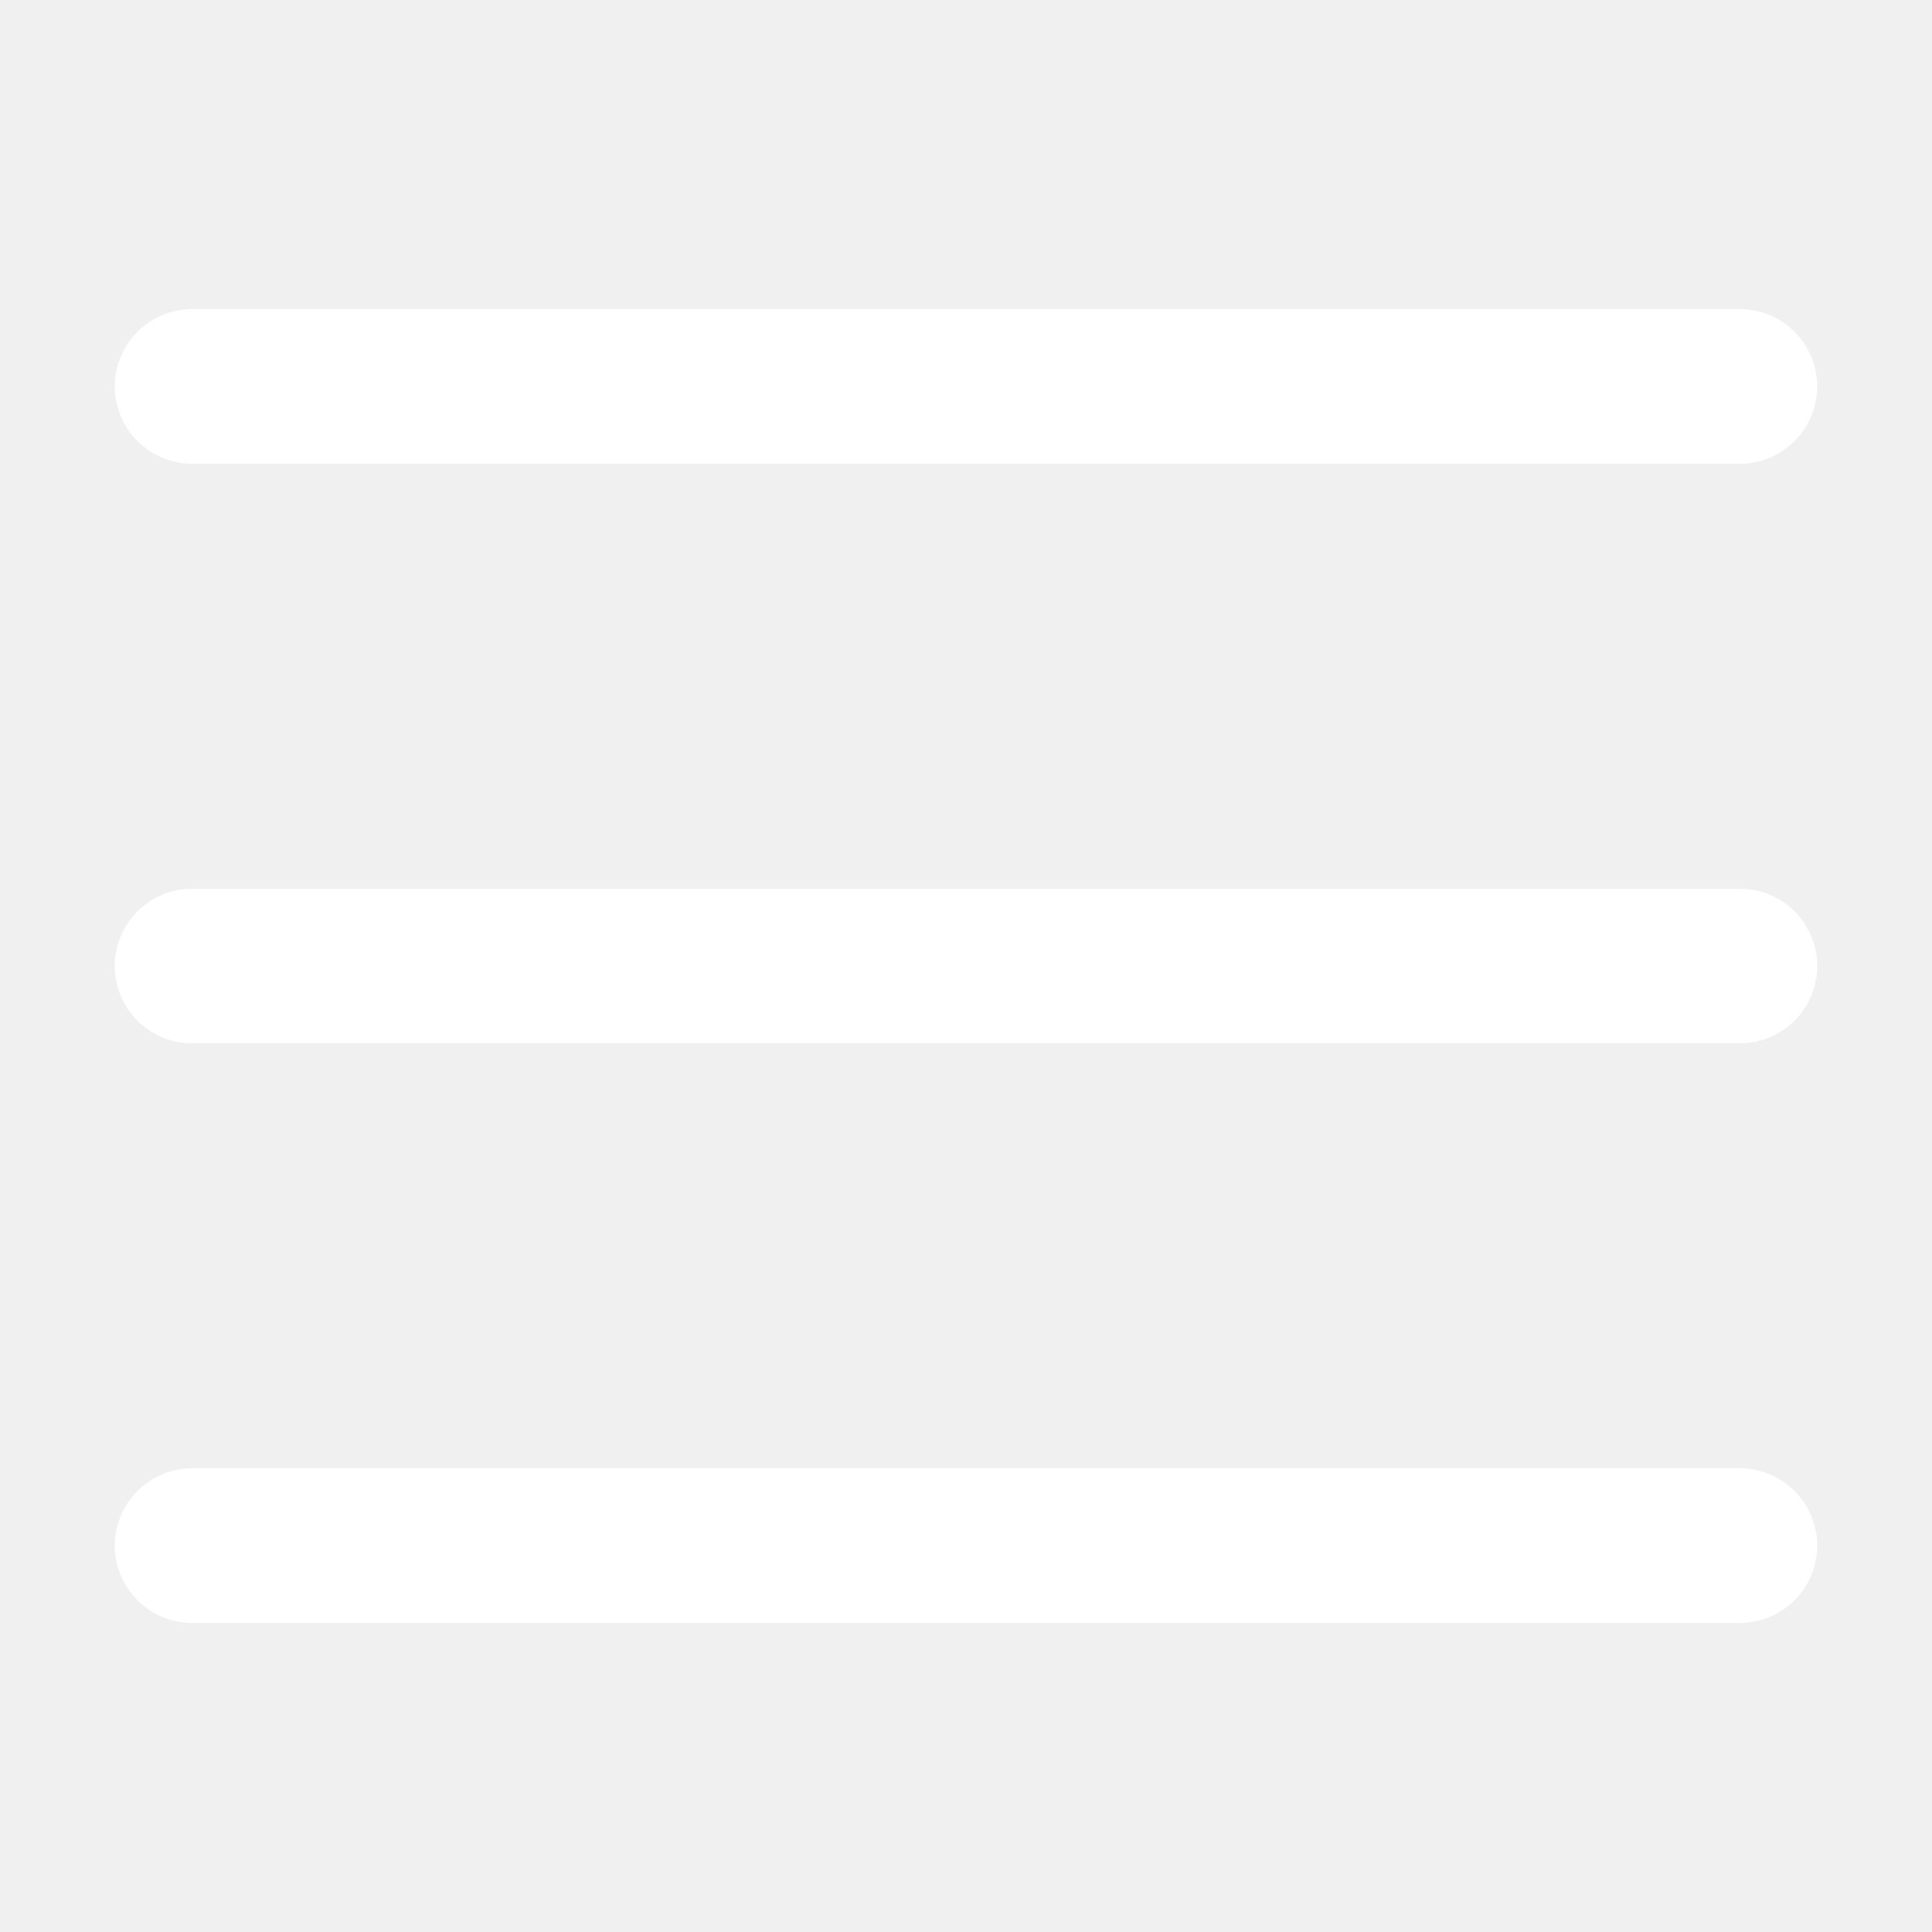
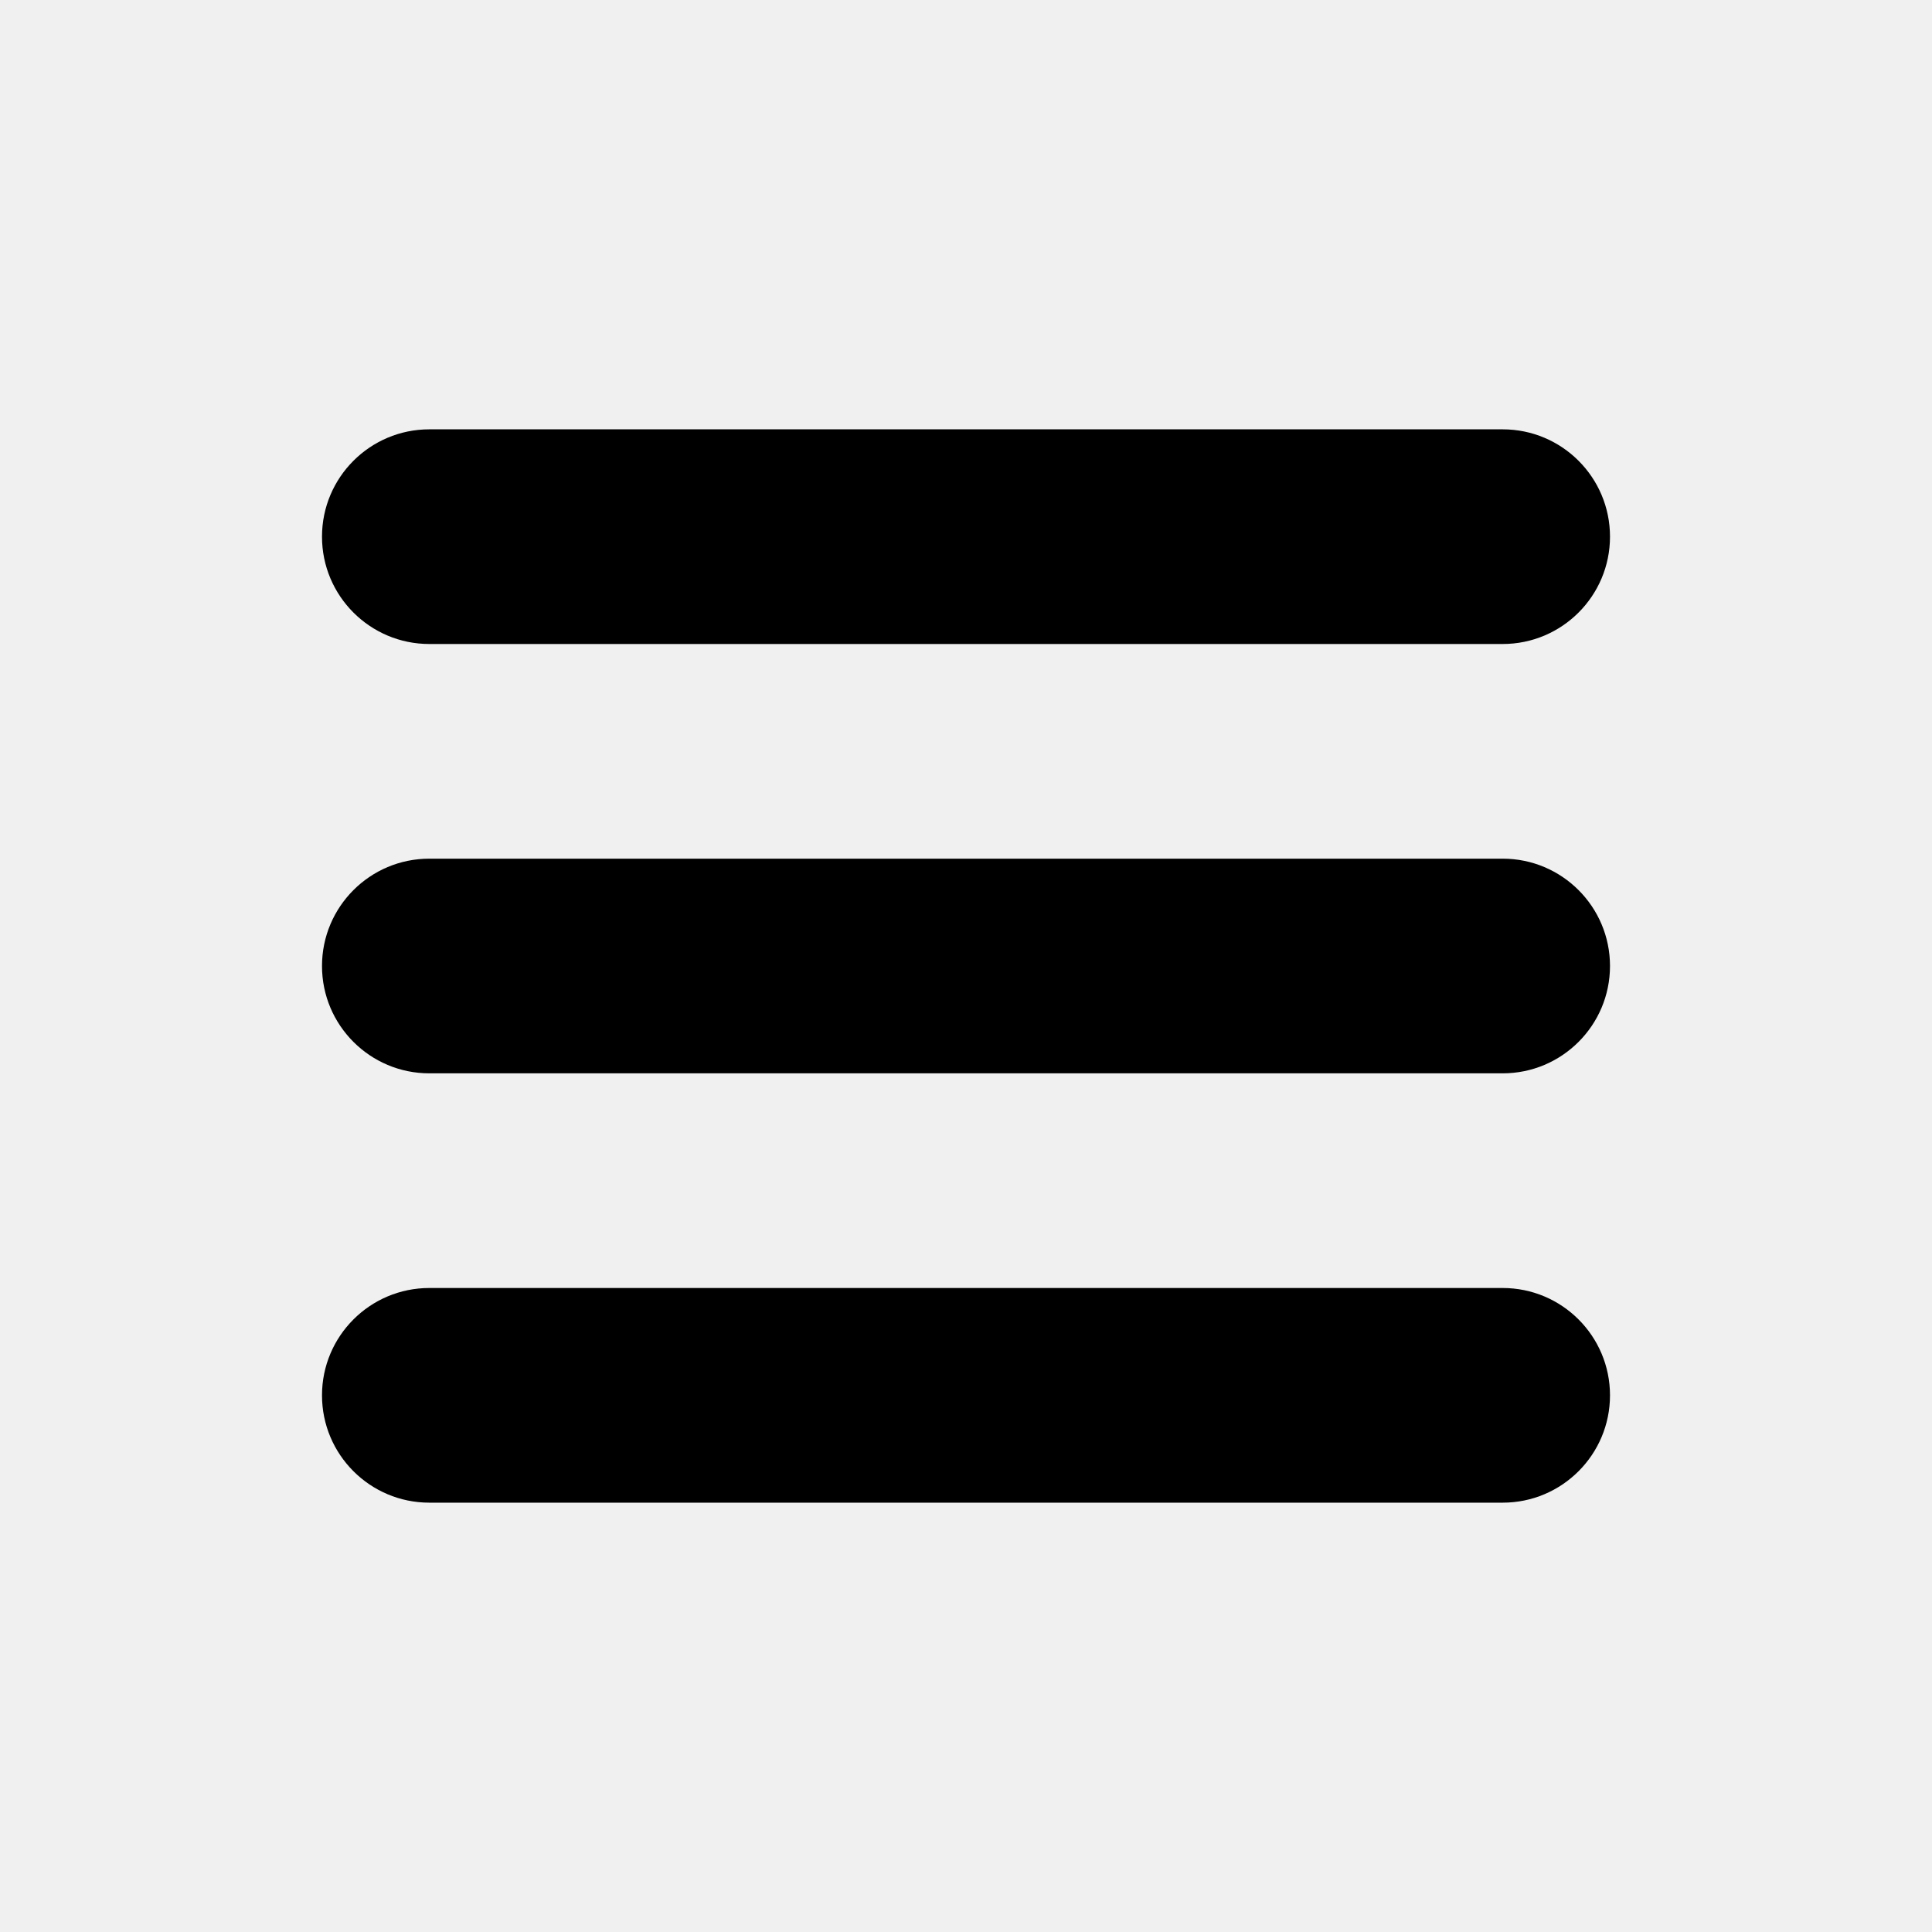
- <svg xmlns="http://www.w3.org/2000/svg" viewBox="0,0,256,256" width="150px" height="150px">
-   <g fill="#ffffff" fill-rule="nonzero" stroke="none" stroke-width="1" stroke-linecap="butt" stroke-linejoin="miter" stroke-miterlimit="10" stroke-dasharray="" stroke-dashoffset="0" font-family="none" font-weight="none" font-size="none" text-anchor="none" style="mix-blend-mode: normal">
-     <g transform="scale(5.12,5.12)">
-       <path d="M5,8c-0.721,-0.01 -1.392,0.369 -1.756,0.992c-0.364,0.623 -0.364,1.394 0,2.017c0.364,0.623 1.034,1.002 1.756,0.992h40c0.721,0.01 1.392,-0.369 1.756,-0.992c0.364,-0.623 0.364,-1.394 0,-2.017c-0.364,-0.623 -1.034,-1.002 -1.756,-0.992zM5,23c-0.721,-0.01 -1.392,0.369 -1.756,0.992c-0.364,0.623 -0.364,1.394 0,2.017c0.364,0.623 1.034,1.002 1.756,0.992h40c0.721,0.01 1.392,-0.369 1.756,-0.992c0.364,-0.623 0.364,-1.394 0,-2.017c-0.364,-0.623 -1.034,-1.002 -1.756,-0.992zM5,38c-0.721,-0.01 -1.392,0.369 -1.756,0.992c-0.364,0.623 -0.364,1.394 0,2.017c0.364,0.623 1.034,1.002 1.756,0.992h40c0.721,0.01 1.392,-0.369 1.756,-0.992c0.364,-0.623 0.364,-1.394 0,-2.017c-0.364,-0.623 -1.034,-1.002 -1.756,-0.992z" />
-     </g>
-   </g>
+ <svg xmlns="http://www.w3.org/2000/svg" viewBox="0 0 72 72" width="128px" height="128px">
+   <path d="M56 48c2.209 0 4 1.791 4 4 0 2.209-1.791 4-4 4-1.202 0-38.798 0-40 0-2.209 0-4-1.791-4-4 0-2.209 1.791-4 4-4C17.202 48 54.798 48 56 48zM56 32c2.209 0 4 1.791 4 4 0 2.209-1.791 4-4 4-1.202 0-38.798 0-40 0-2.209 0-4-1.791-4-4 0-2.209 1.791-4 4-4C17.202 32 54.798 32 56 32zM56 16c2.209 0 4 1.791 4 4 0 2.209-1.791 4-4 4-1.202 0-38.798 0-40 0-2.209 0-4-1.791-4-4 0-2.209 1.791-4 4-4C17.202 16 54.798 16 56 16z" />
</svg>
